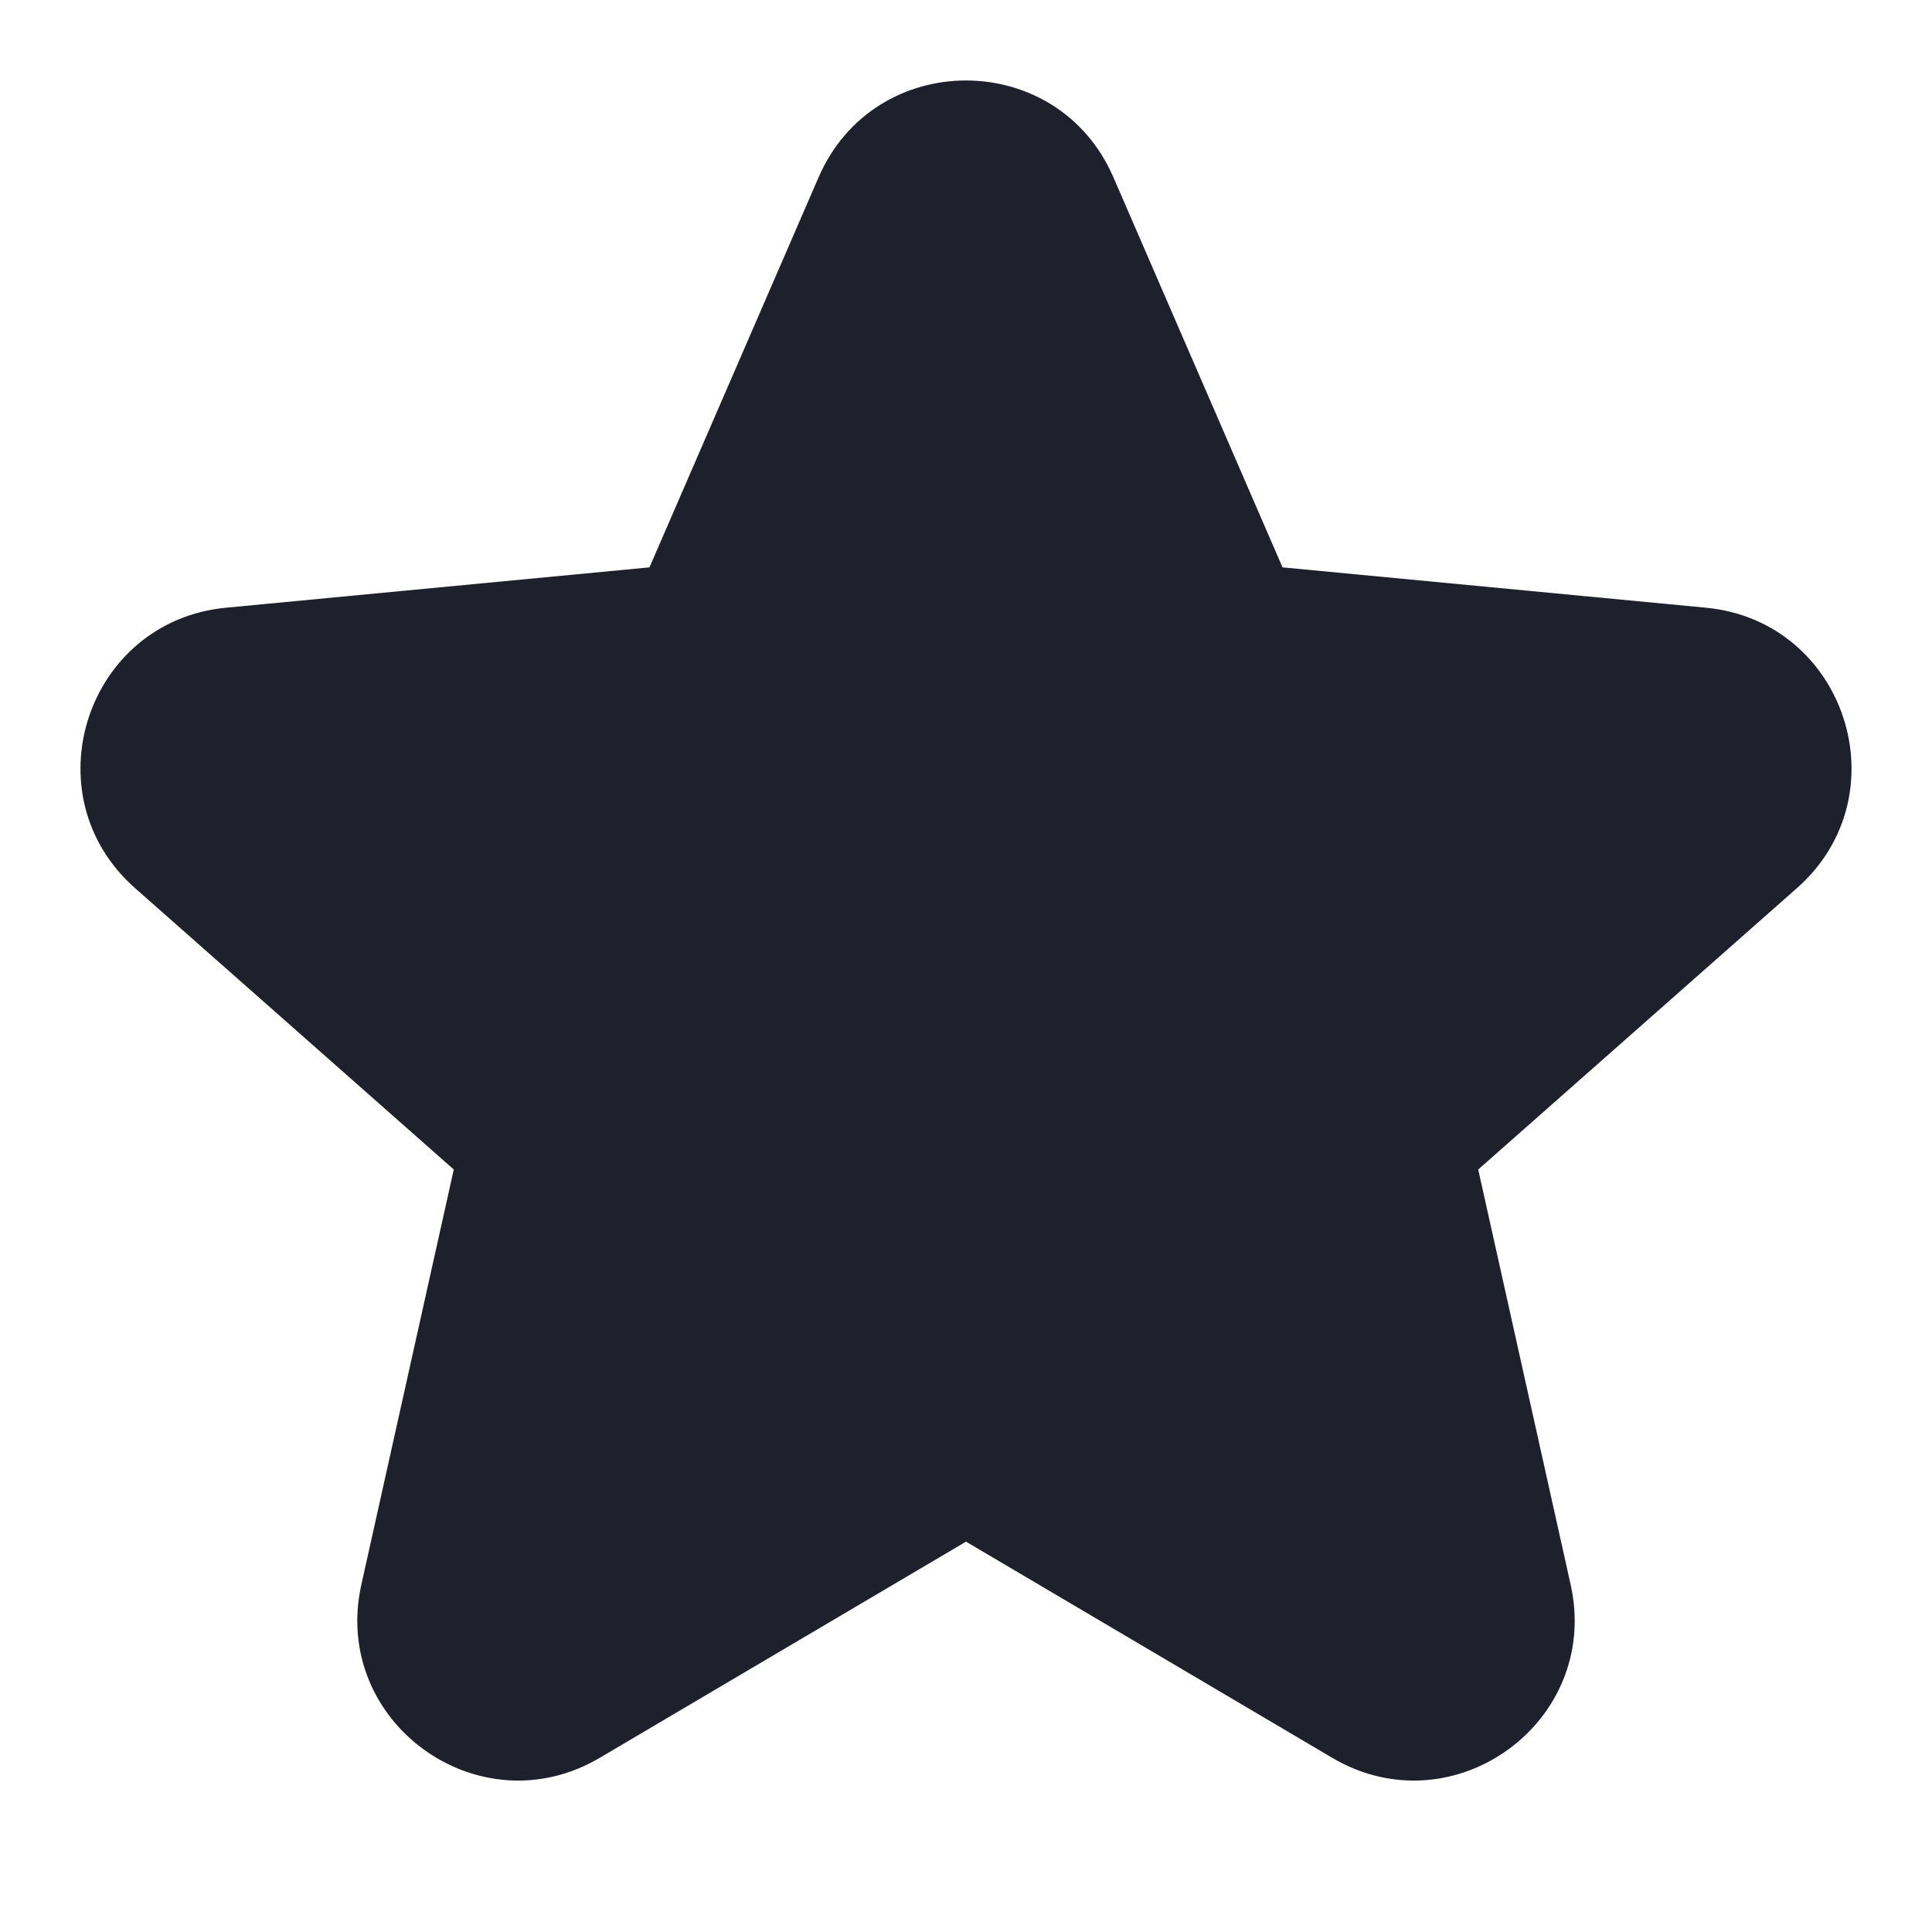
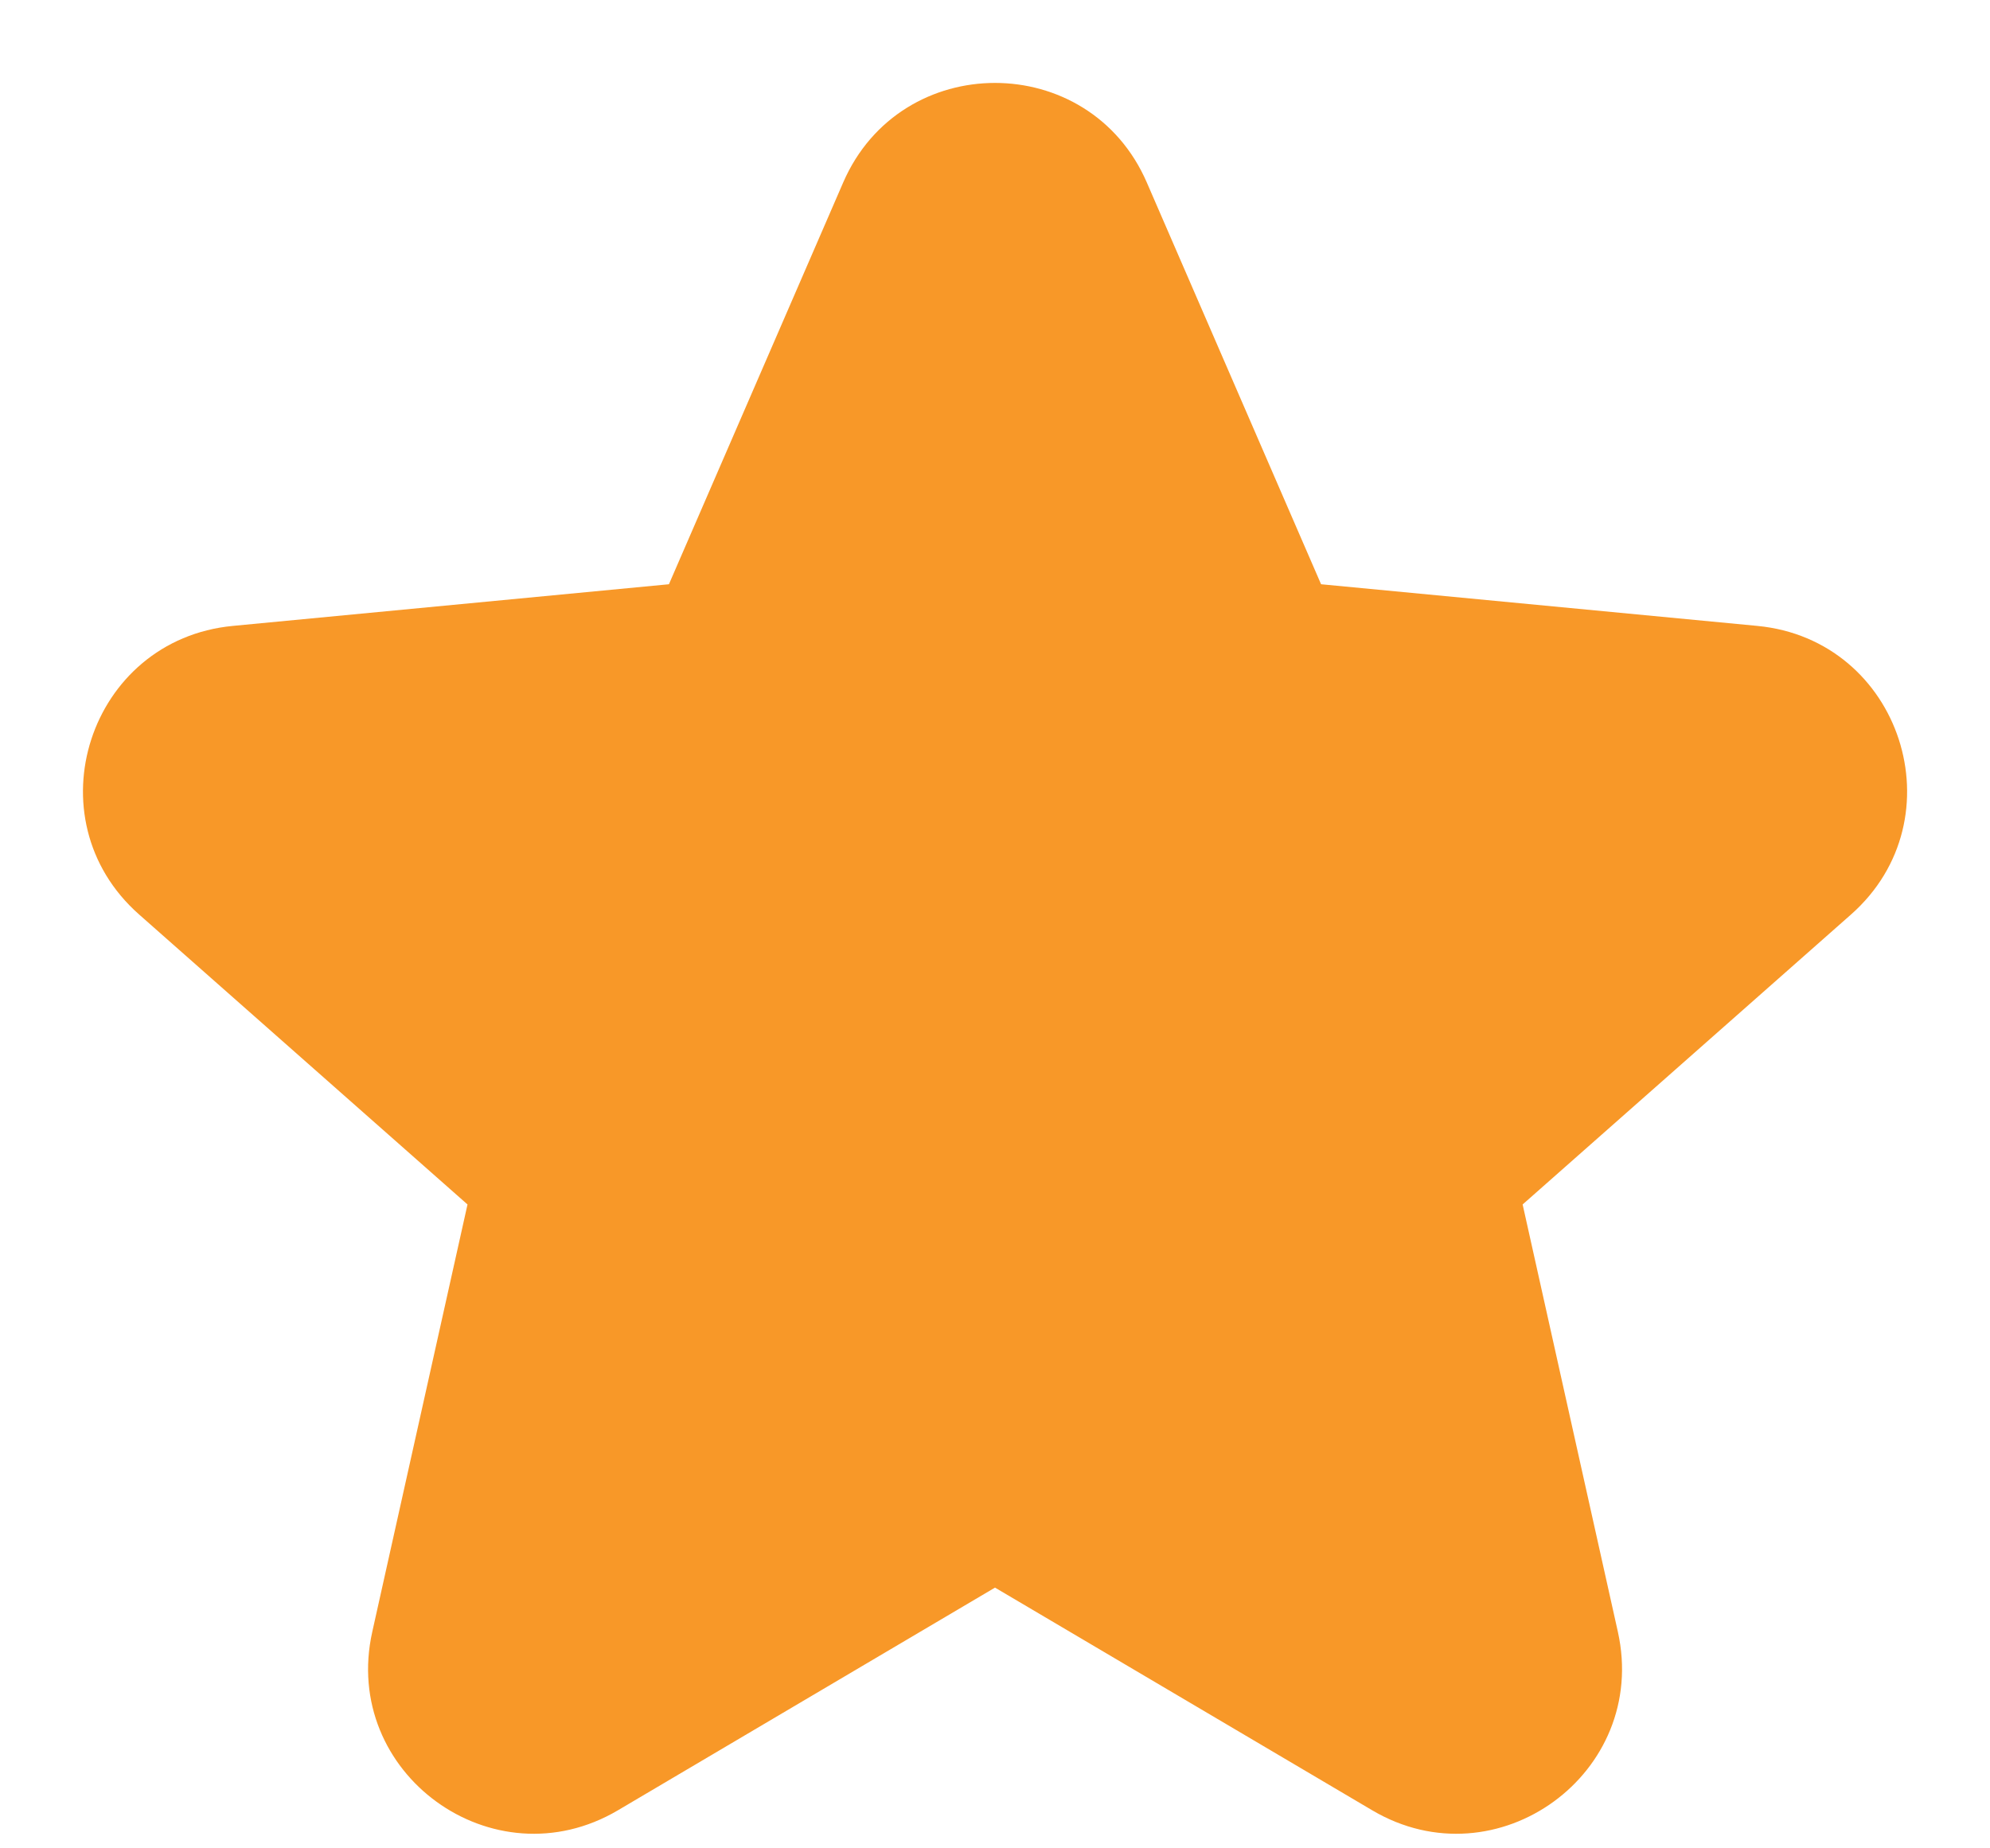
- <svg xmlns="http://www.w3.org/2000/svg" width="24" height="24" viewBox="0 0 24 24" fill="none">
-   <path fill-rule="evenodd" clip-rule="evenodd" d="M10.169 2.202C10.864 0.599 13.136 0.599 13.831 2.202L15.932 7.048L21.191 7.549C22.93 7.715 23.632 9.876 22.323 11.032L18.363 14.528L19.511 19.684C19.891 21.389 18.053 22.724 16.549 21.836L12 19.151L7.451 21.836C5.947 22.724 4.109 21.389 4.489 19.684L5.637 14.528L1.677 11.032C0.368 9.876 1.07 7.715 2.809 7.549L8.068 7.048L10.169 2.202Z" fill="#1E212C" />
+ <svg xmlns="http://www.w3.org/2000/svg" width="14" height="13" viewBox="0 0 14 13" fill="none">
+   <path fill-rule="evenodd" clip-rule="evenodd" d="M5.932 1.284C6.337 0.35 7.663 0.35 8.068 1.284L9.294 4.111L12.362 4.404C13.376 4.5 13.785 5.761 13.022 6.435L10.712 8.475L11.382 11.482C11.603 12.477 10.531 13.256 9.654 12.738L7 11.171L4.347 12.738C3.469 13.256 2.397 12.477 2.619 11.482L3.289 8.475L0.979 6.435C0.215 5.761 0.625 4.5 1.639 4.404L4.706 4.111L5.932 1.284Z" fill="#F89828" />
</svg>
